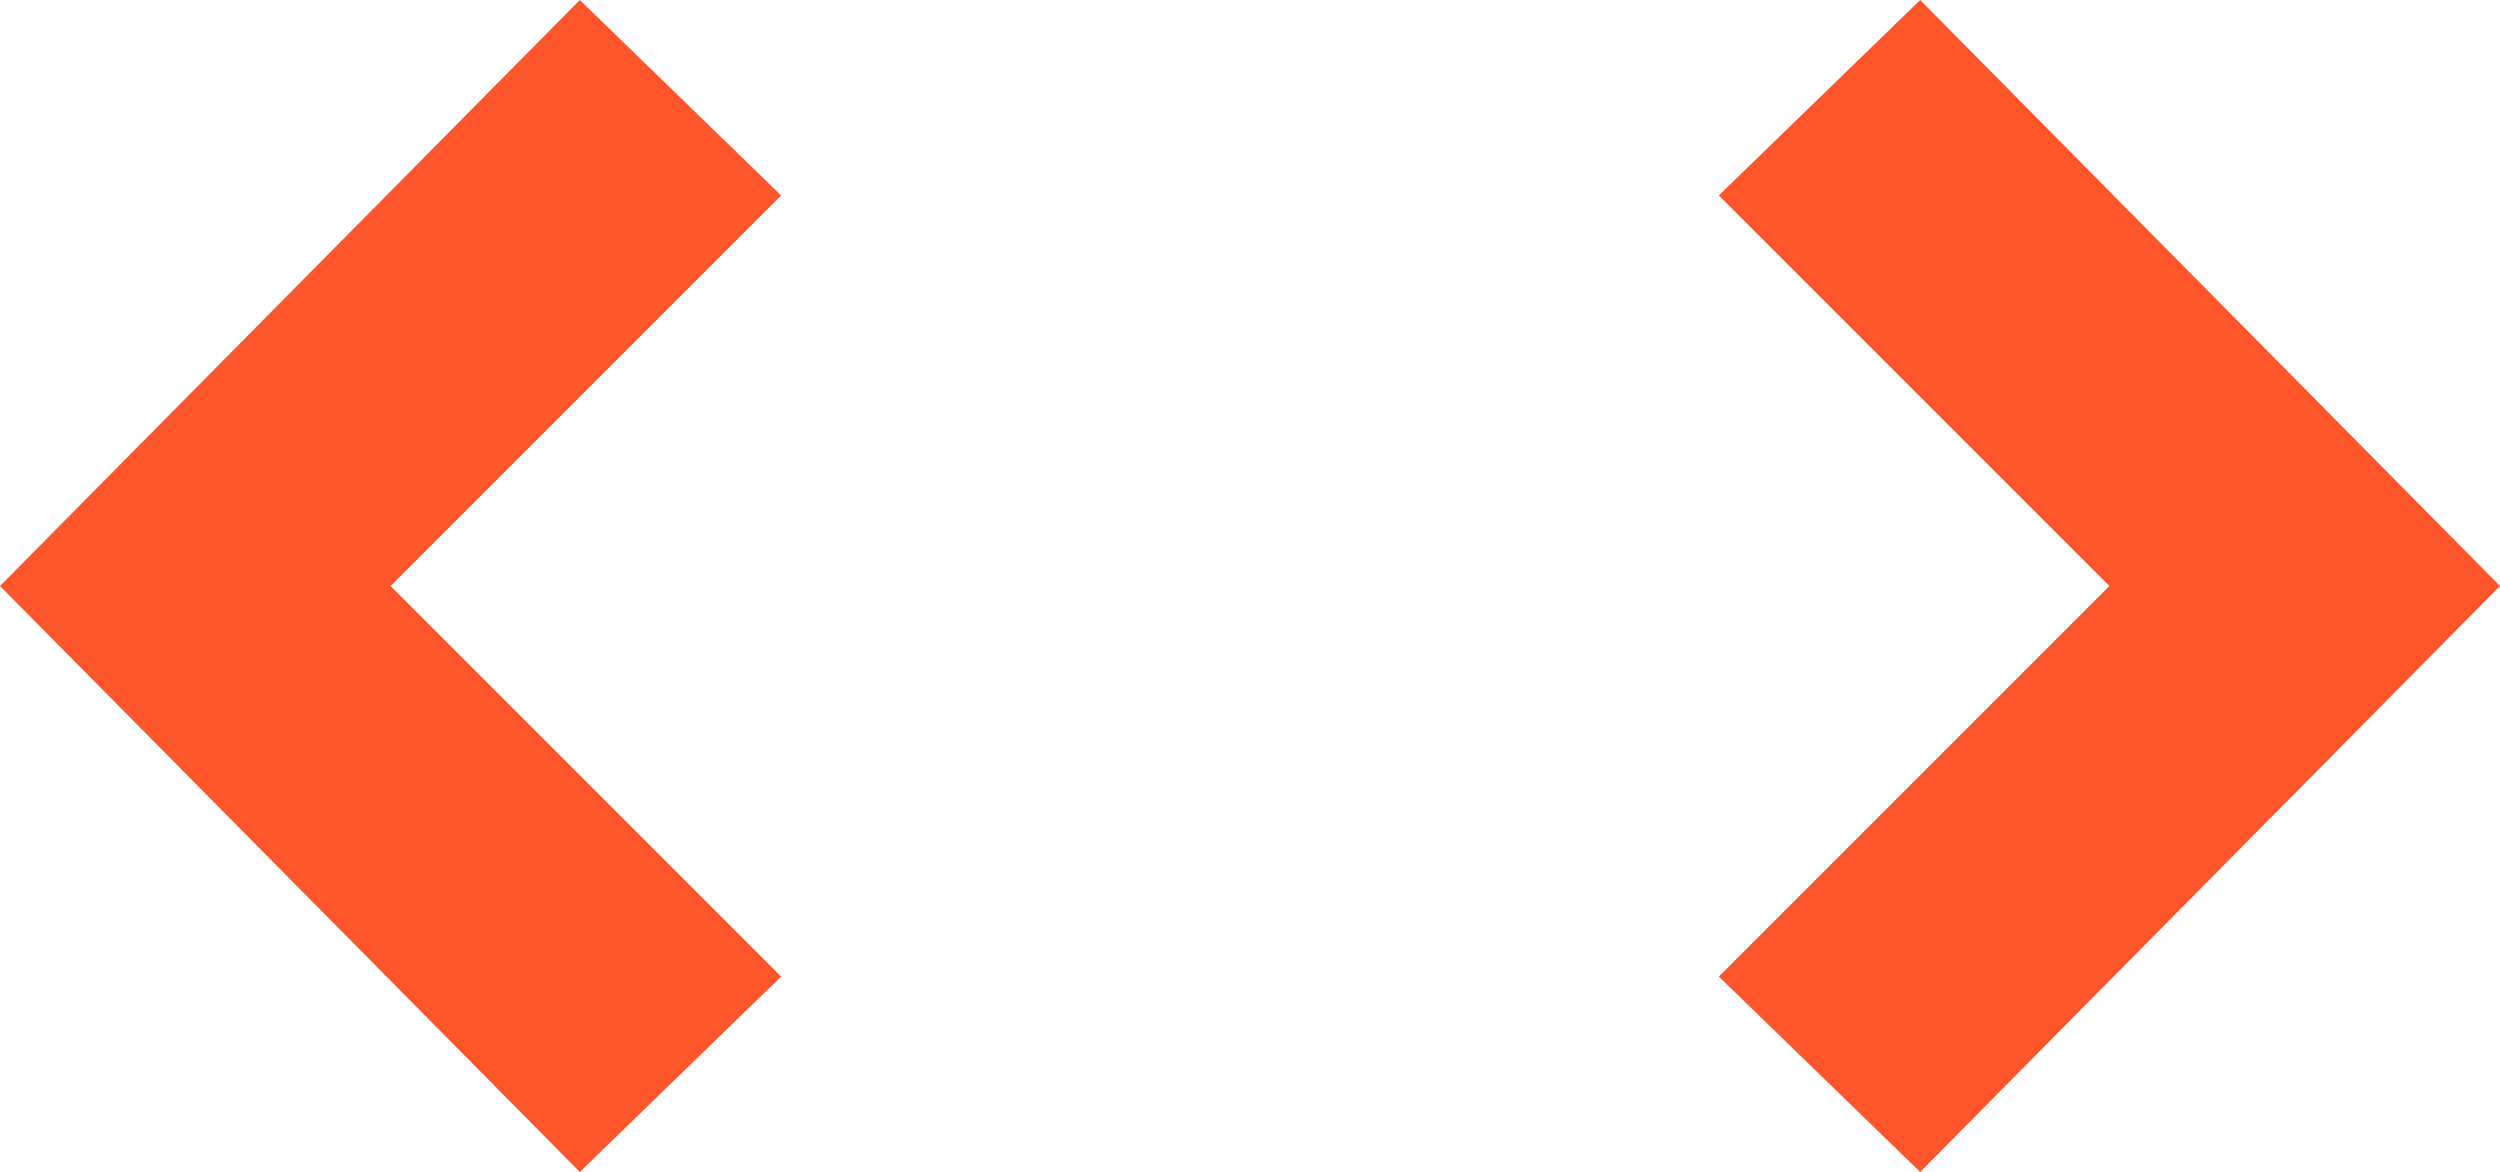
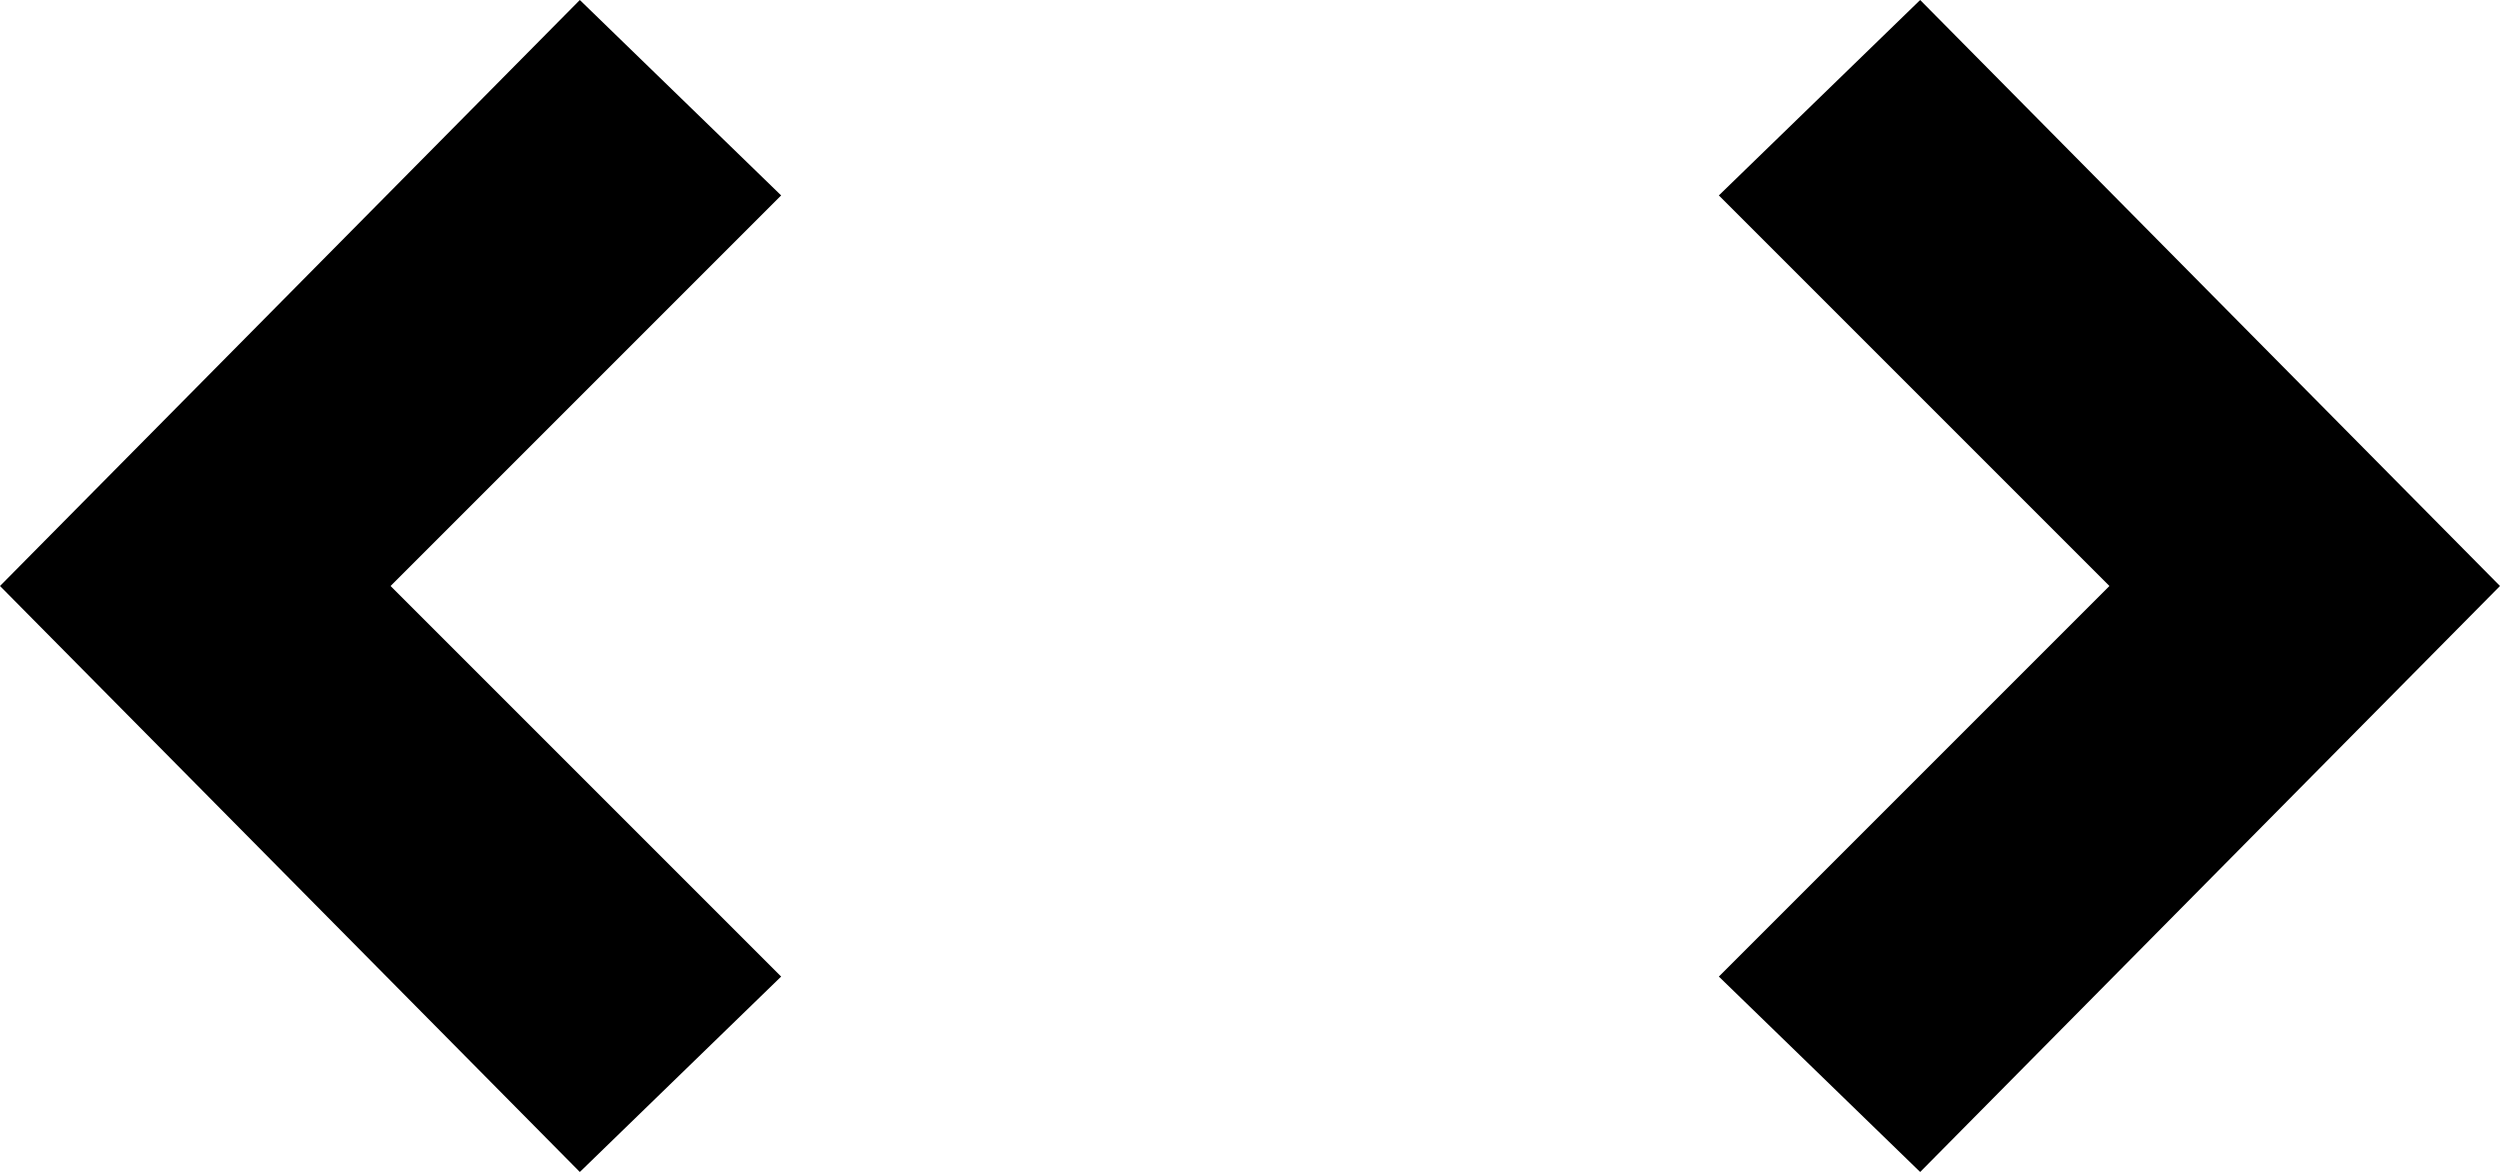
<svg xmlns="http://www.w3.org/2000/svg" width="9.326" height="4.372" viewBox="0 0 9.326 4.372">
-   <path d="M4.751,4.372,4,3.643,5.457,2.186,4,.729,4.751,0,6.914,2.186Z" transform="translate(2.412 0)" fill="#ff552b" />
-   <path d="M.751,4.372,0,3.643,1.457,2.186,0,.729.751,0,2.914,2.186Z" transform="translate(2.914 4.372) rotate(180)" fill="#ff552b" />
+   <path d="M4.751,4.372,4,3.643,5.457,2.186,4,.729,4.751,0,6.914,2.186Z" transform="translate(2.412 0)" fill="#000" />
+   <path d="M.751,4.372,0,3.643,1.457,2.186,0,.729.751,0,2.914,2.186Z" transform="translate(2.914 4.372) rotate(180)" fill="#000" />
</svg>
